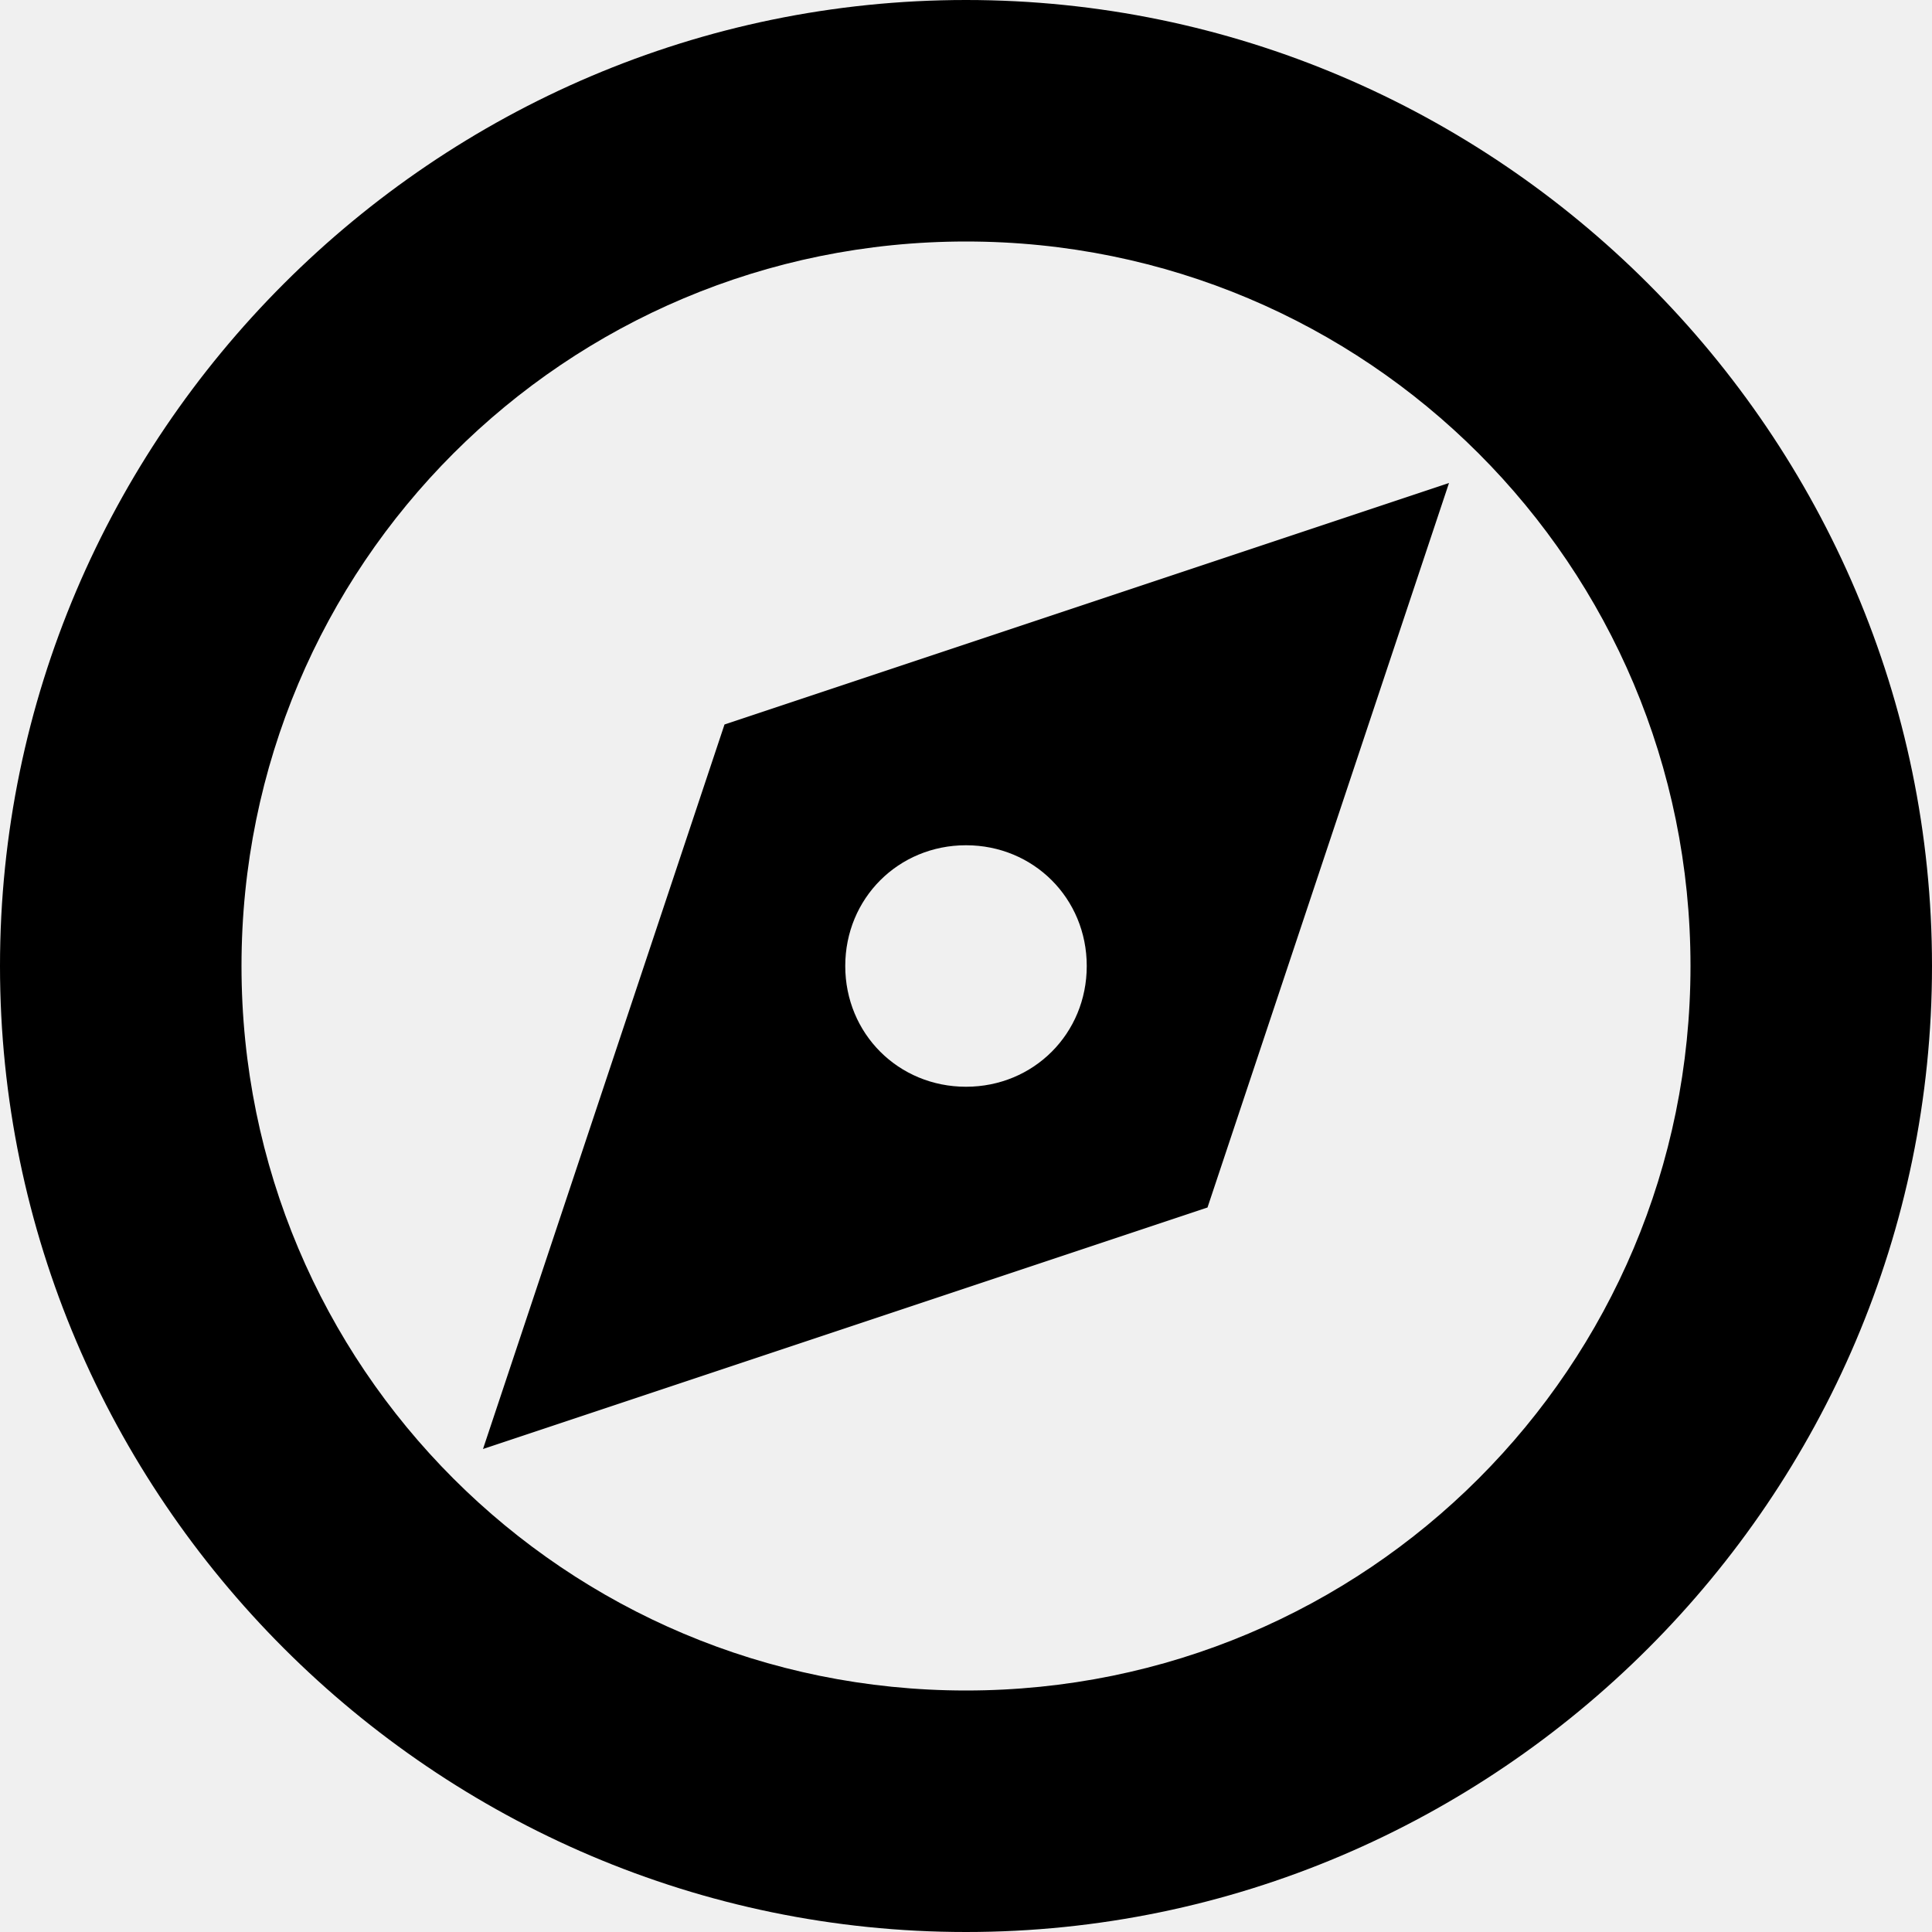
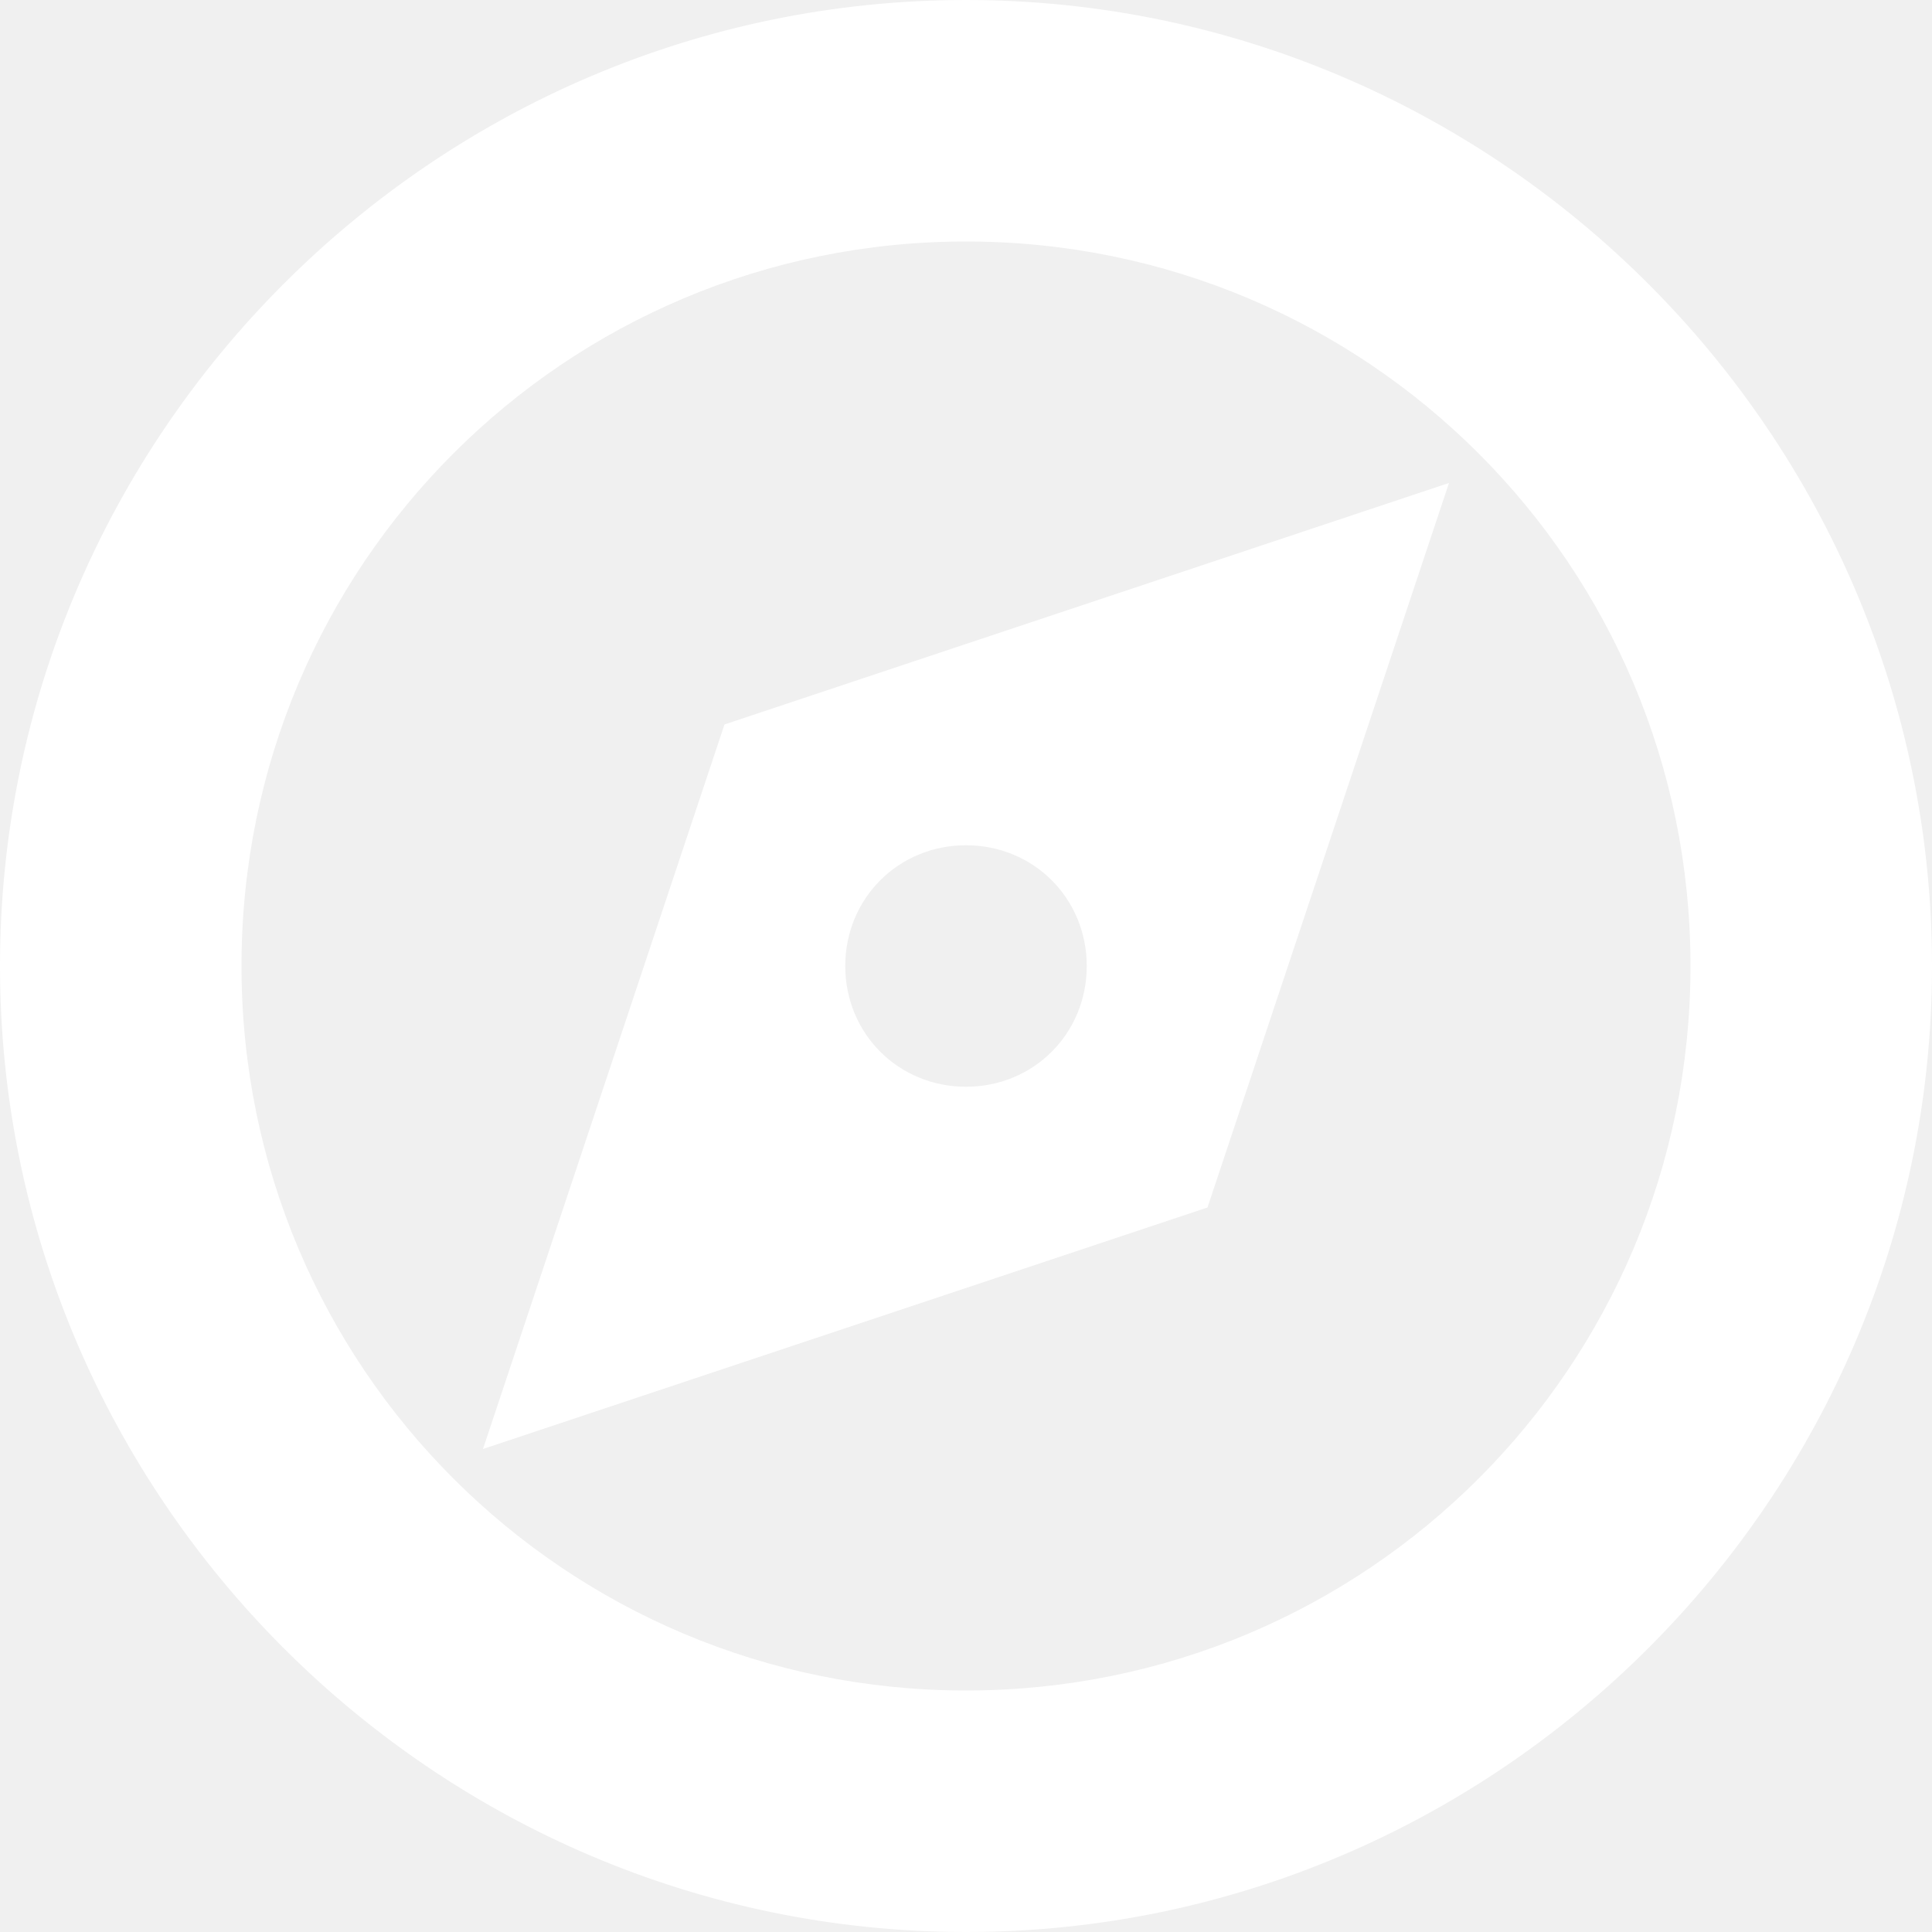
- <svg xmlns="http://www.w3.org/2000/svg" width="8" height="8" viewBox="0 0 8 8">
+ <svg xmlns="http://www.w3.org/2000/svg" width="8" height="8" viewBox="0 0 8 8" fill="white">
  <path d="M4 0c-2.2 0-4 1.8-4 4s1.8 4 4 4 4-1.8 4-4-1.8-4-4-4zm0 1c1.66 0 3 1.34 3 3s-1.34 3-3 3-3-1.34-3-3 1.34-3 3-3zm2 1l-3 1-1 3 3-1 1-3zm-2 1.5c.28 0 .5.22.5.5s-.22.5-.5.5-.5-.22-.5-.5.22-.5.5-.5z" />
</svg>
